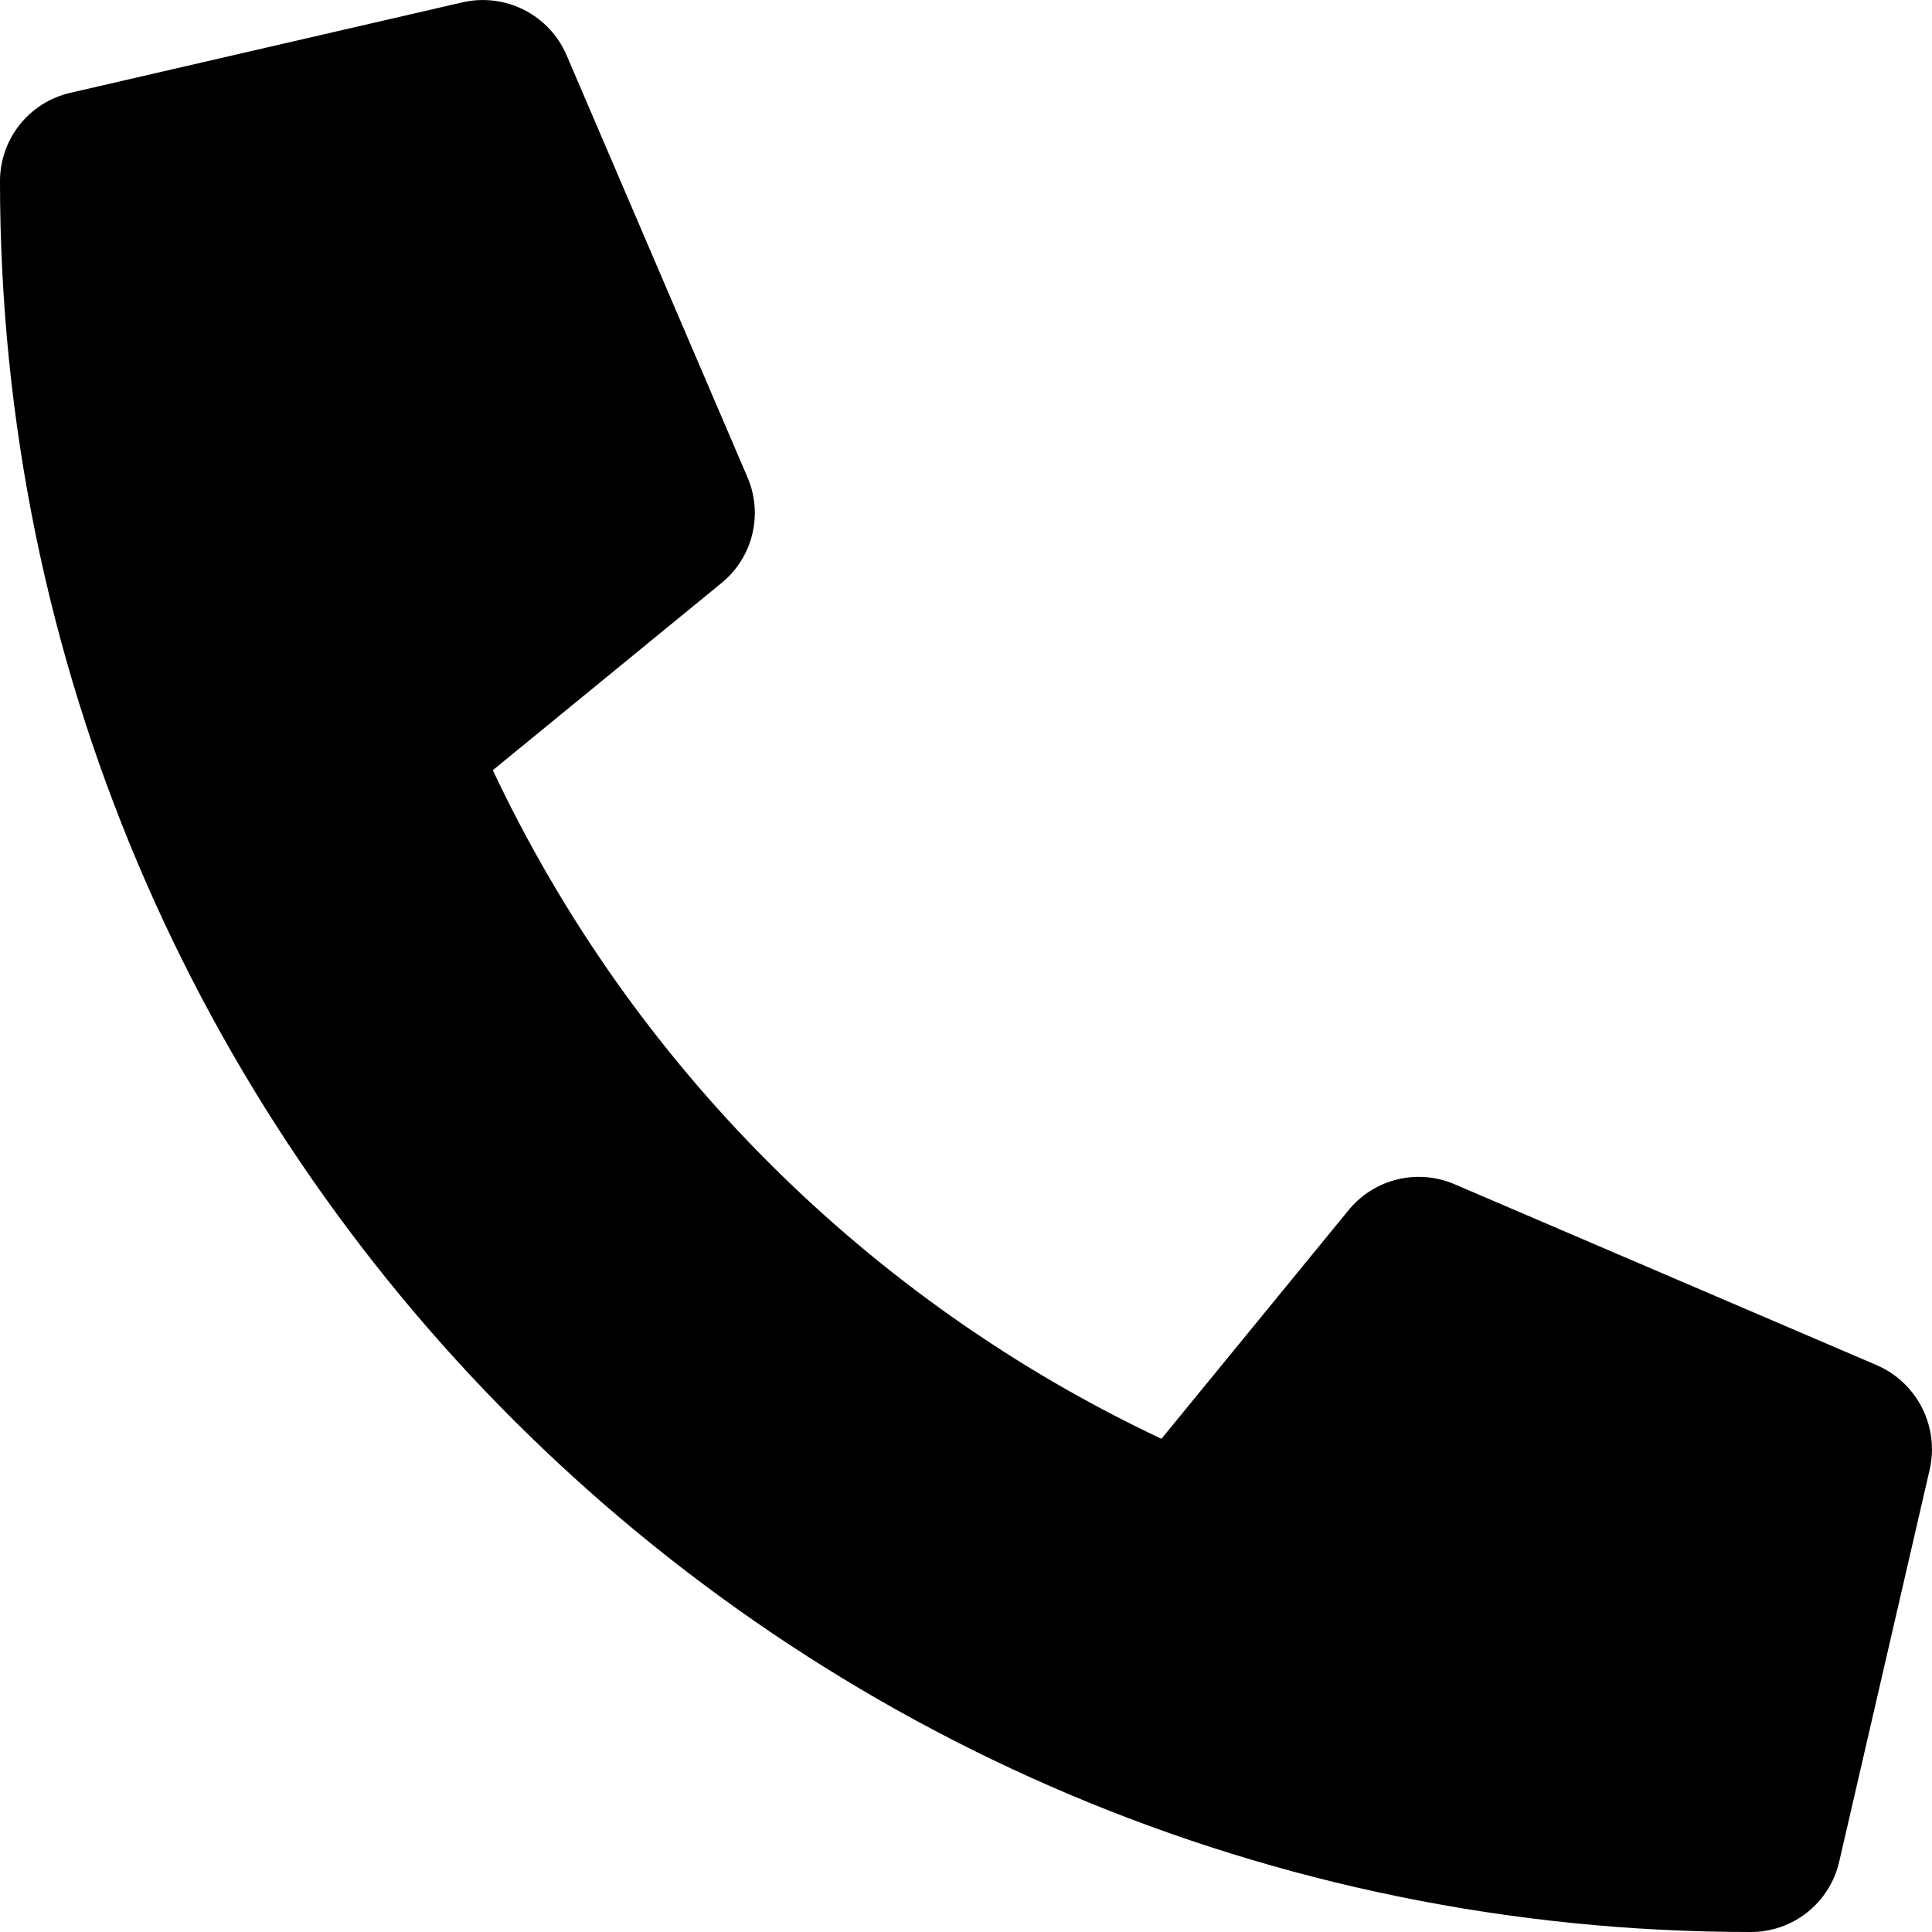
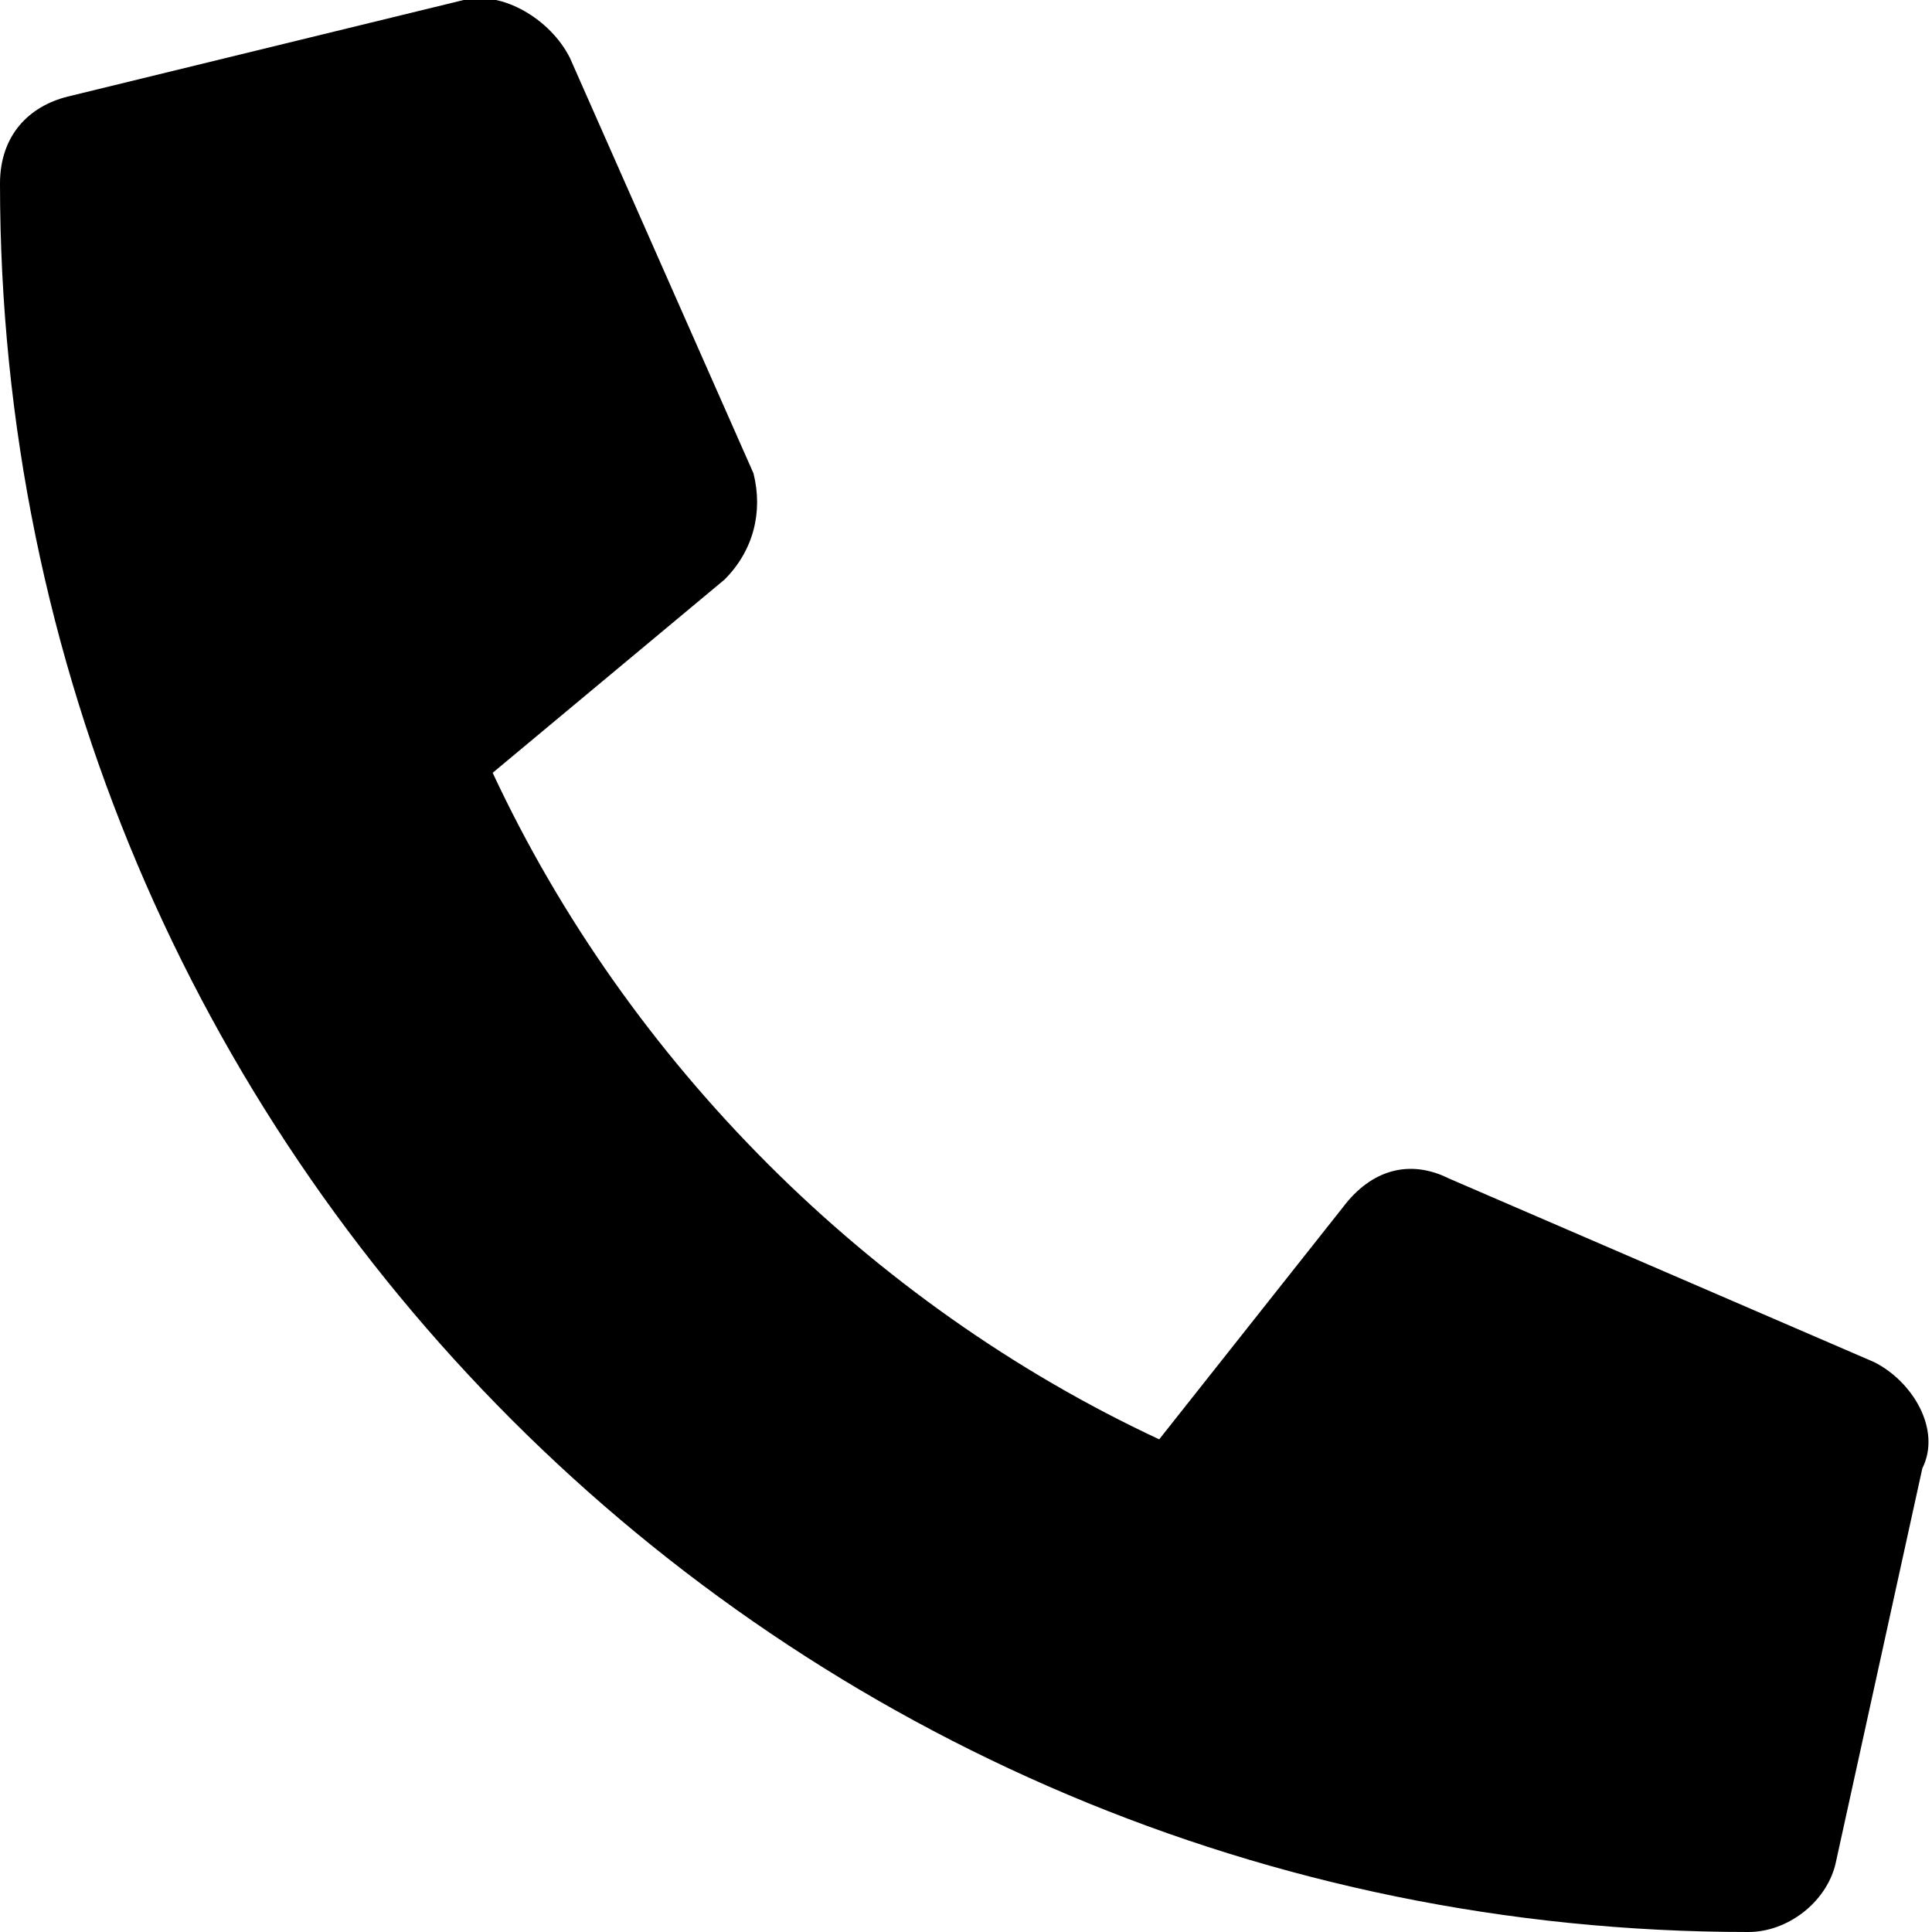
- <svg xmlns="http://www.w3.org/2000/svg" aria-hidden="true" focusable="false" data-prefix="fas" data-icon="phone-alt" class="svg-inline--fa fa-phone-alt fa-w-16" role="img" viewBox="0 0 512 512">
-   <path fill="currentColor" d="M497.39 361.8l-112-48a24 24 0 0 0-28 6.9l-49.6 60.6A370.66 370.66 0 0 1 130.6 204.11l60.6-49.6a23.94 23.94 0 0 0 6.9-28l-48-112A24.16 24.16 0 0 0 122.6.61l-104 24A24 24 0 0 0 0 48c0 256.5 207.9 464 464 464a24 24 0 0 0 23.4-18.6l24-104a24.29 24.29 0 0 0-14.01-27.6z" />
+ <svg xmlns="http://www.w3.org/2000/svg" version="1.1" id="Layer_1" focusable="false" x="0px" y="0px" viewBox="0 0 20 20" style="enable-background:new 0 0 20 20;" xml:space="preserve">
+   <path d="M19.4,14.1l-4.4-1.9c-0.4-0.2-0.8-0.1-1.1,0.3L12,14.9C9,13.5,6.5,11,5.1,8L7.5,6c0.3-0.3,0.4-0.7,0.3-1.1L5.9,0.6  C5.7,0.2,5.2-0.1,4.8,0L0.7,1C0.3,1.1,0,1.4,0,1.9C0,11.9,8.1,20,18.1,20c0.4,0,0.8-0.3,0.9-0.7l0.9-4.1  C20.1,14.8,19.8,14.3,19.4,14.1L19.4,14.1z" />
</svg>
